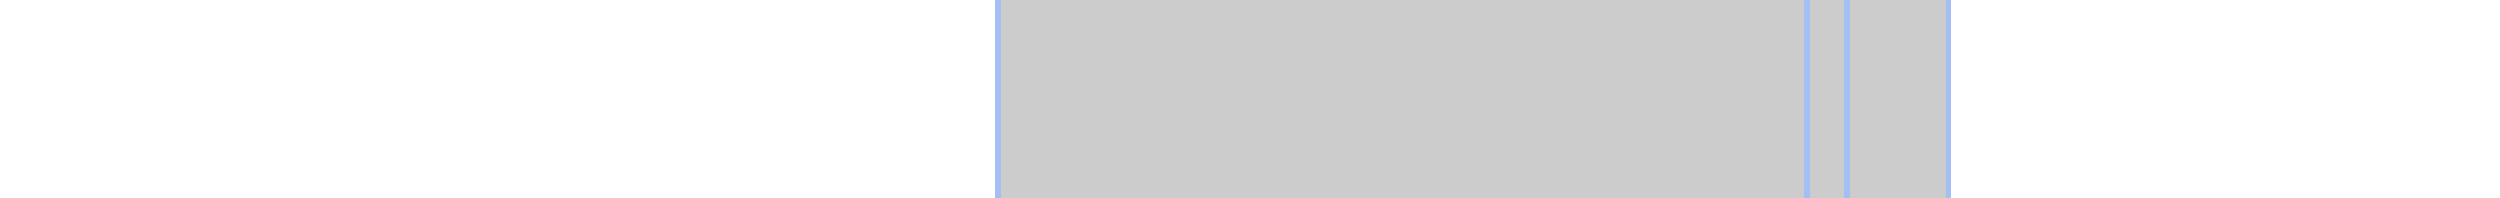
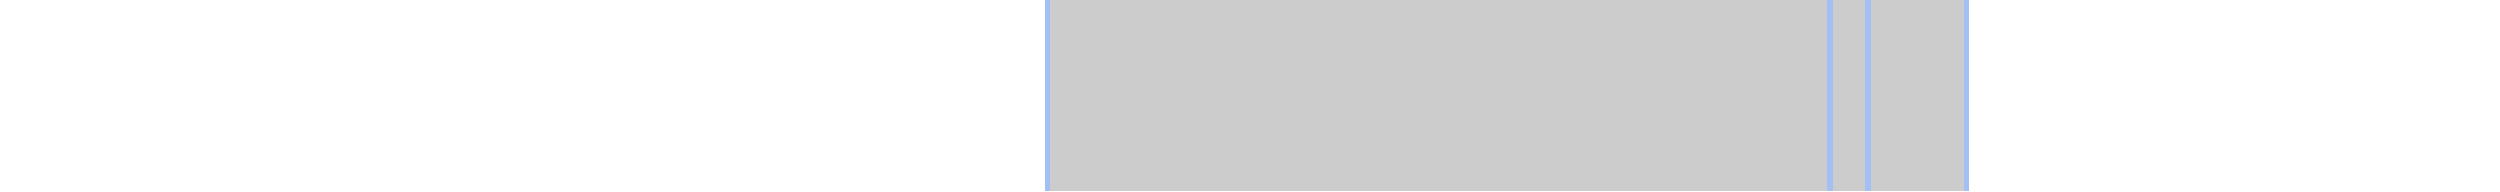
- <svg xmlns="http://www.w3.org/2000/svg" viewBox="0 0 442 35" shape-rendering="crispEdges">
-   <rect y="0" x="176" width="169" height="35" fill="#cccccc" />
-   <rect y="0" x="176" width="1" height="35" fill="#eecccc" />
-   <rect y="0" x="319" width="1" height="35" fill="#eecccc" />
-   <rect y="0" x="326" width="1" height="35" fill="#eecccc" />
-   <rect y="0" x="344" width="1" height="35" fill="#eecccc" />
-   <rect y="0" x="176" width="1" height="35" fill="#a3bff4" />
-   <rect y="0" x="319" width="1" height="35" fill="#a3bff4" />
-   <rect y="0" x="326" width="1" height="35" fill="#a3bff4" />
-   <rect y="0" x="344" width="1" height="35" fill="#a3bff4" />
+ <svg xmlns="http://www.w3.org/2000/svg" viewBox="0 0 457 35" shape-rendering="crispEdges">
+   <rect y="0" x="191" width="169" height="35" fill="#cccccc" />
+   <rect y="0" x="191" width="1" height="35" fill="#eecccc" />
+   <rect y="0" x="334" width="1" height="35" fill="#eecccc" />
+   <rect y="0" x="341" width="1" height="35" fill="#eecccc" />
+   <rect y="0" x="359" width="1" height="35" fill="#eecccc" />
+   <rect y="0" x="191" width="1" height="35" fill="#a3bff4" />
+   <rect y="0" x="334" width="1" height="35" fill="#a3bff4" />
+   <rect y="0" x="341" width="1" height="35" fill="#a3bff4" />
+   <rect y="0" x="359" width="1" height="35" fill="#a3bff4" />
</svg>
